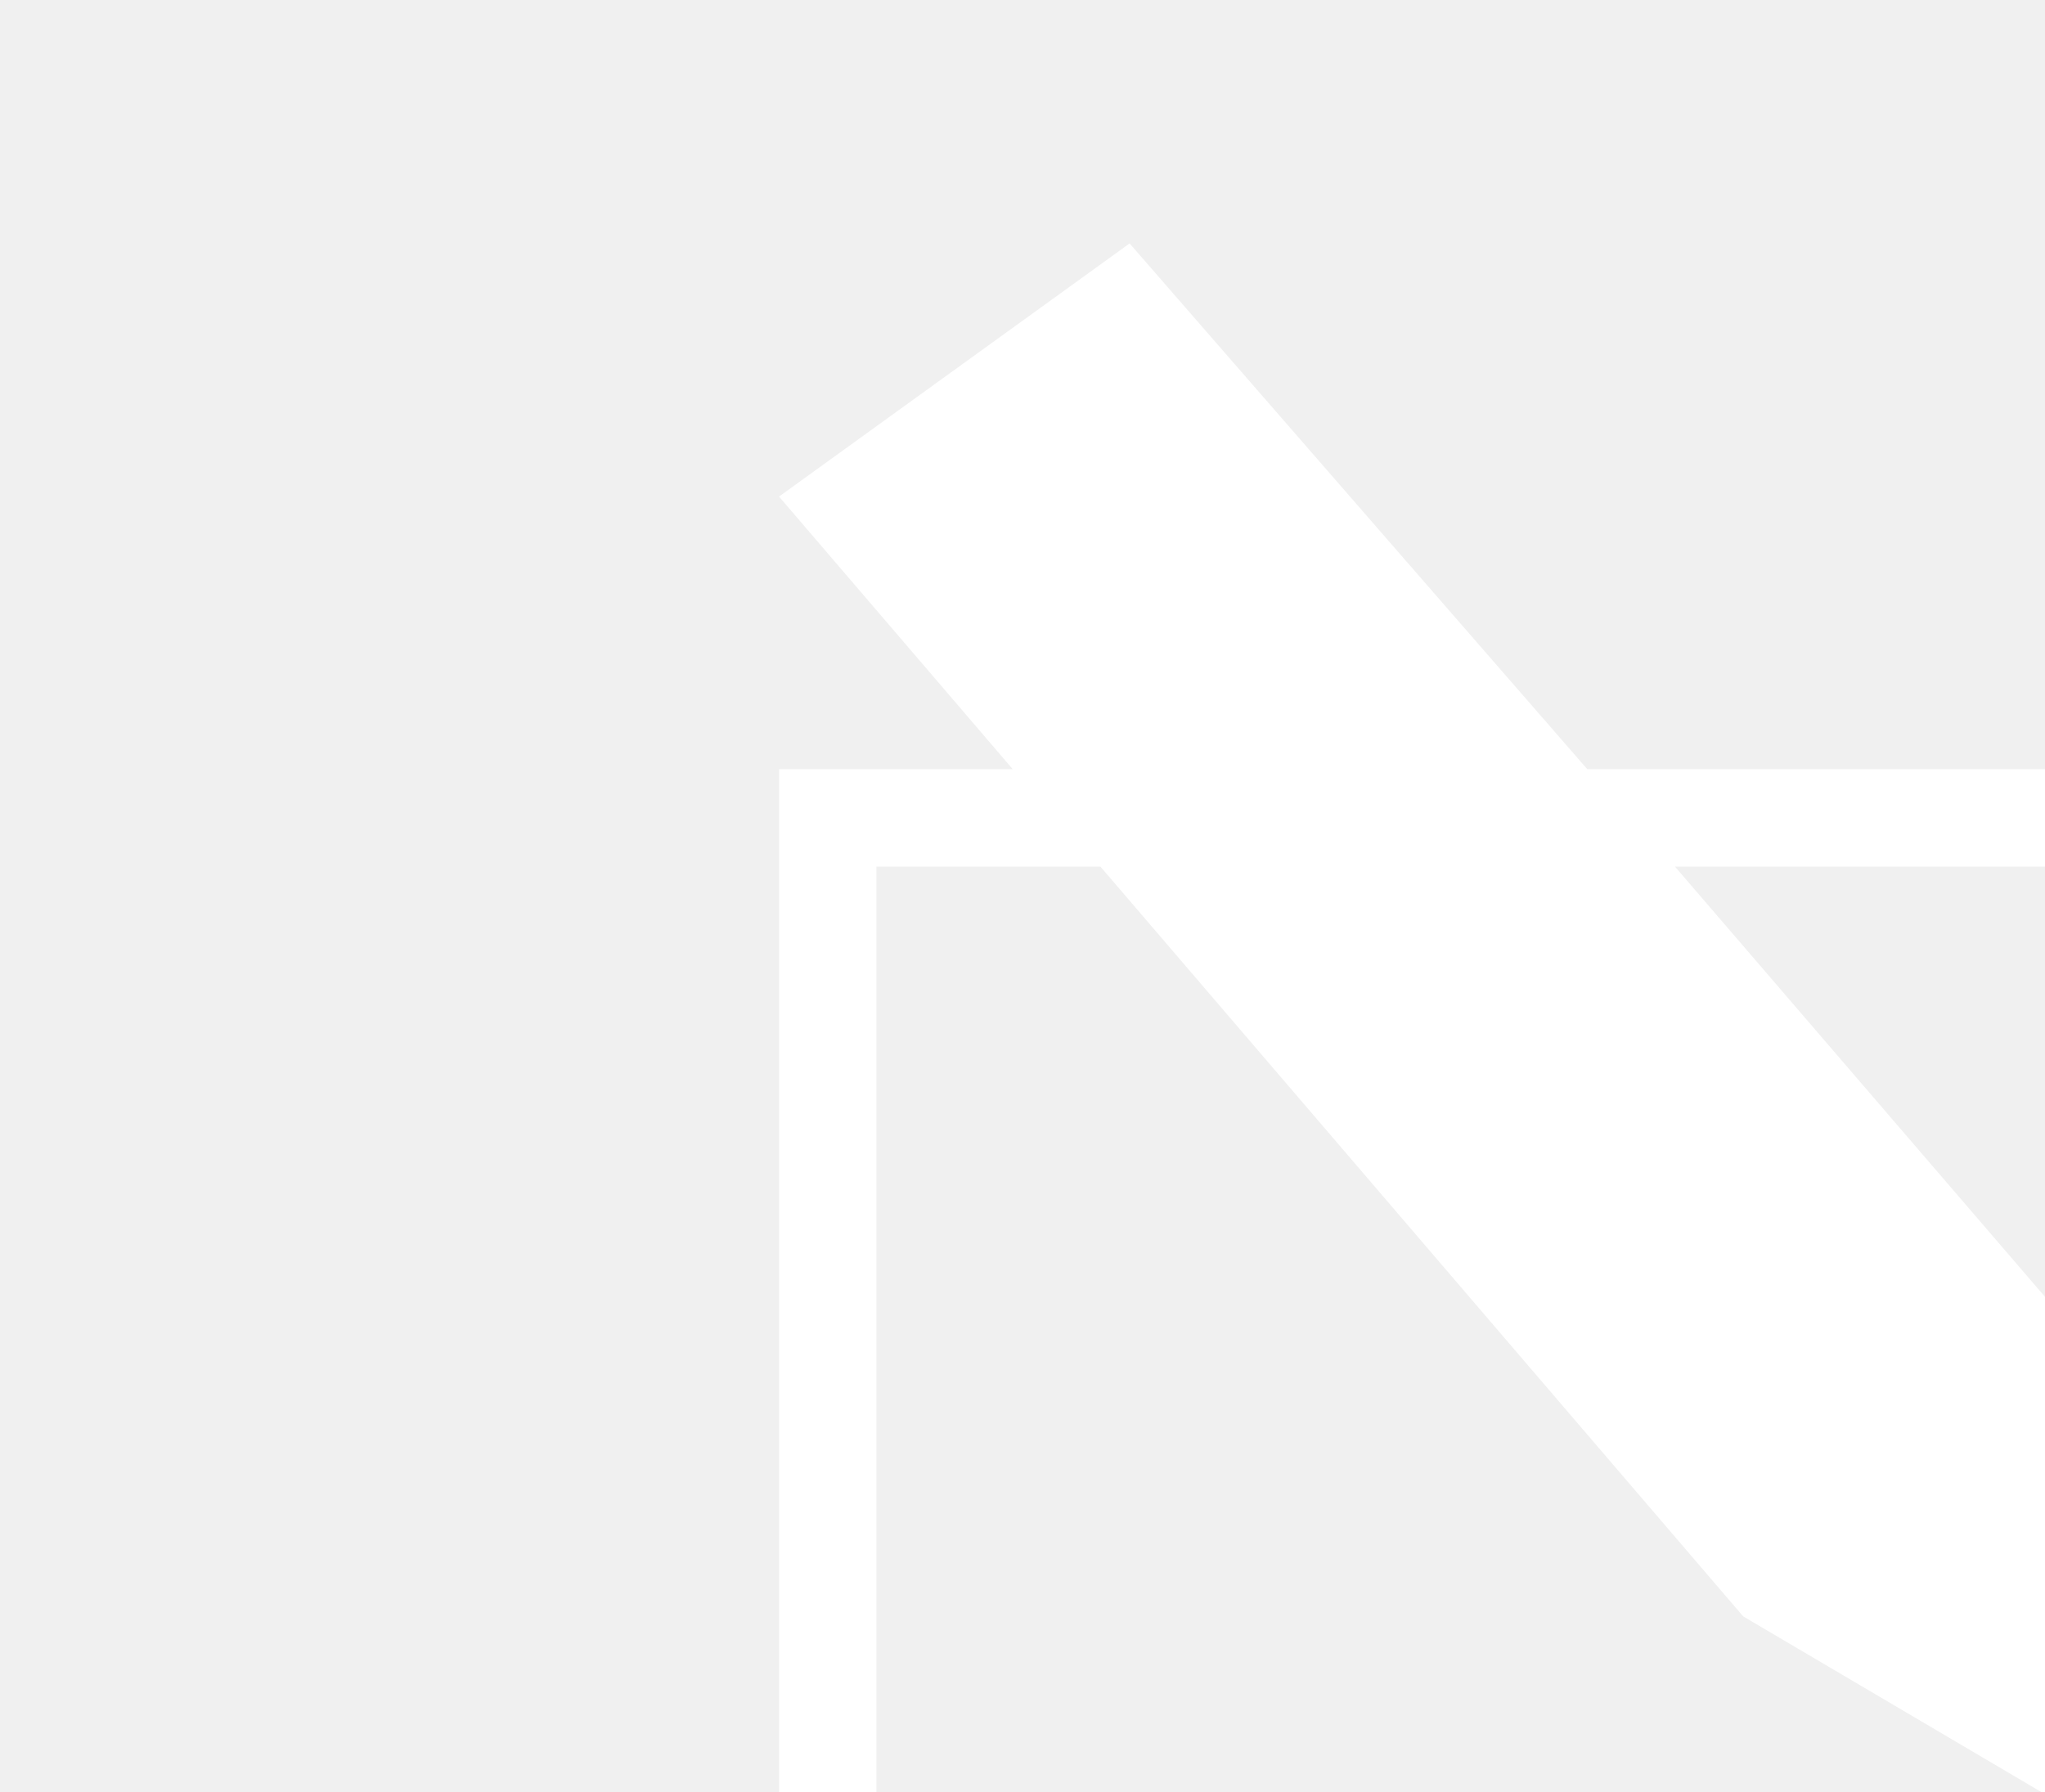
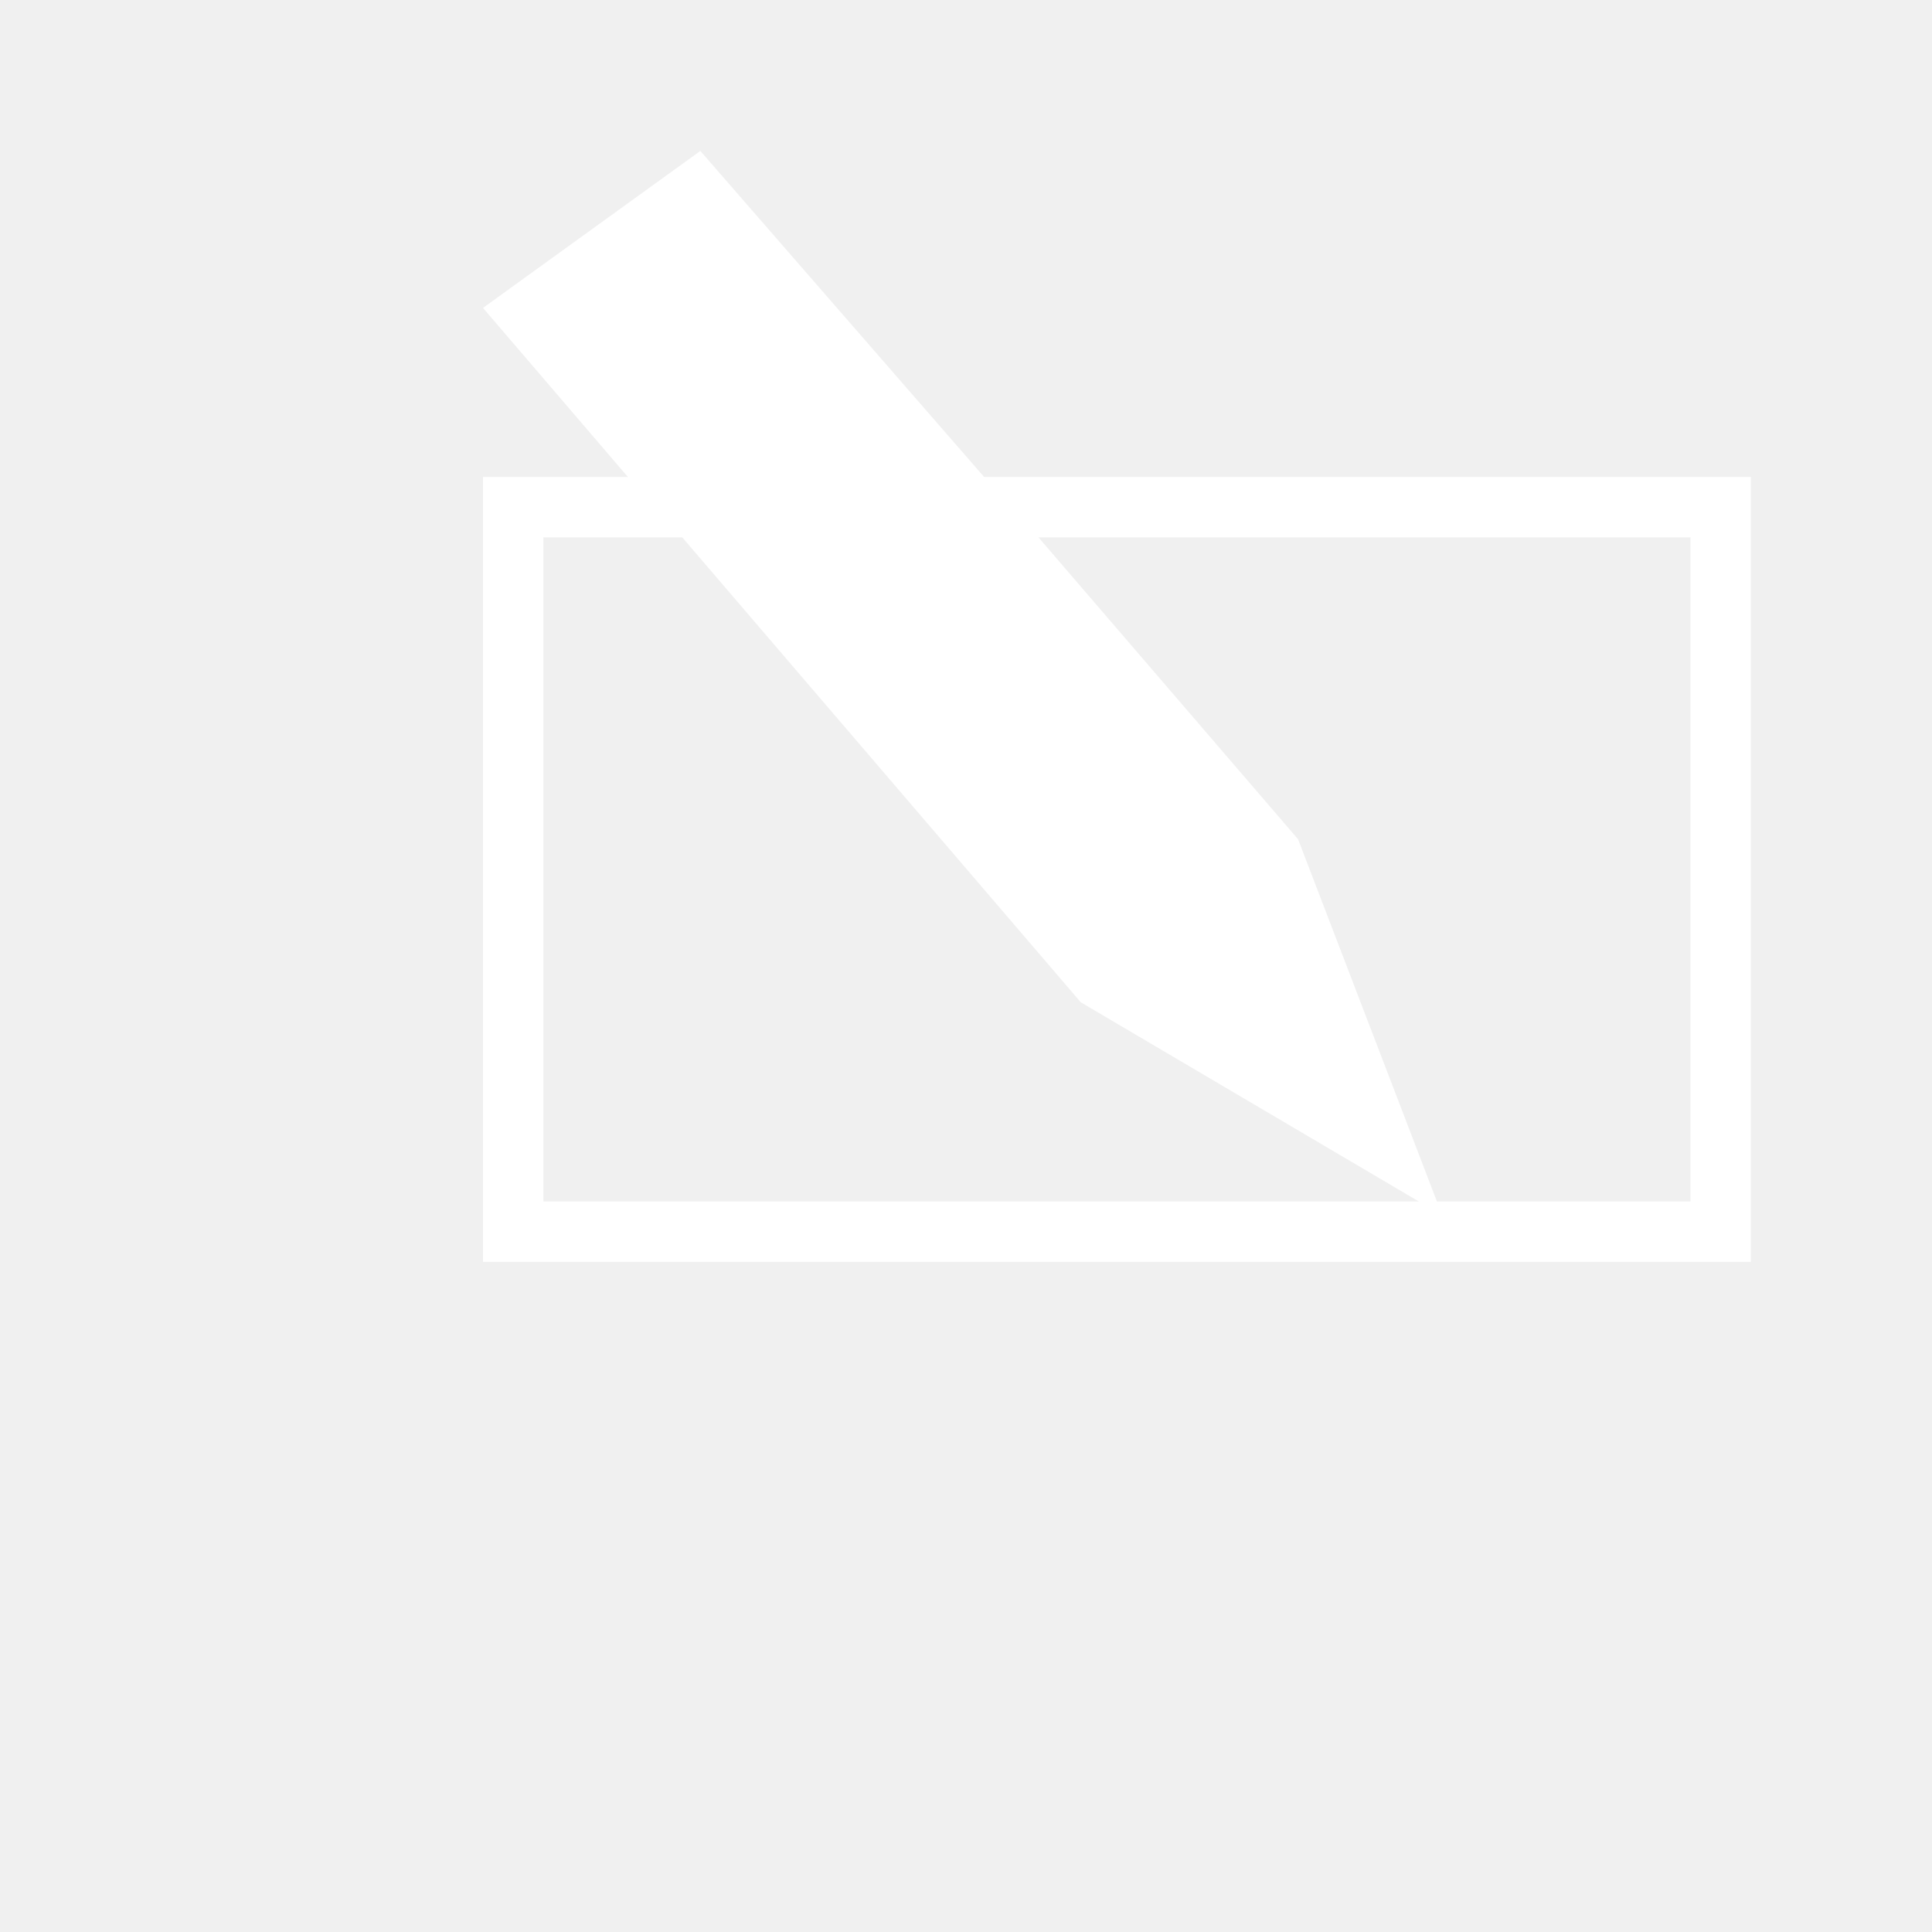
- <svg xmlns="http://www.w3.org/2000/svg" id="Layer_2" viewbox="0 0 36 24">
+ <svg xmlns="http://www.w3.org/2000/svg" id="Layer_2" viewBox="0 0 32 32">
  <path d="M16.3 7.9l-4.7-5.4L8 5.1l2.4 2.8H8v13h21v-13H16.3zM9 8.9h2.3l6.6 7.7 5.6 3.3H9v-11zm19 11h-4.2l-2.3-6-4.3-5H28v11z" fill="#fff">
 </path>
</svg>
